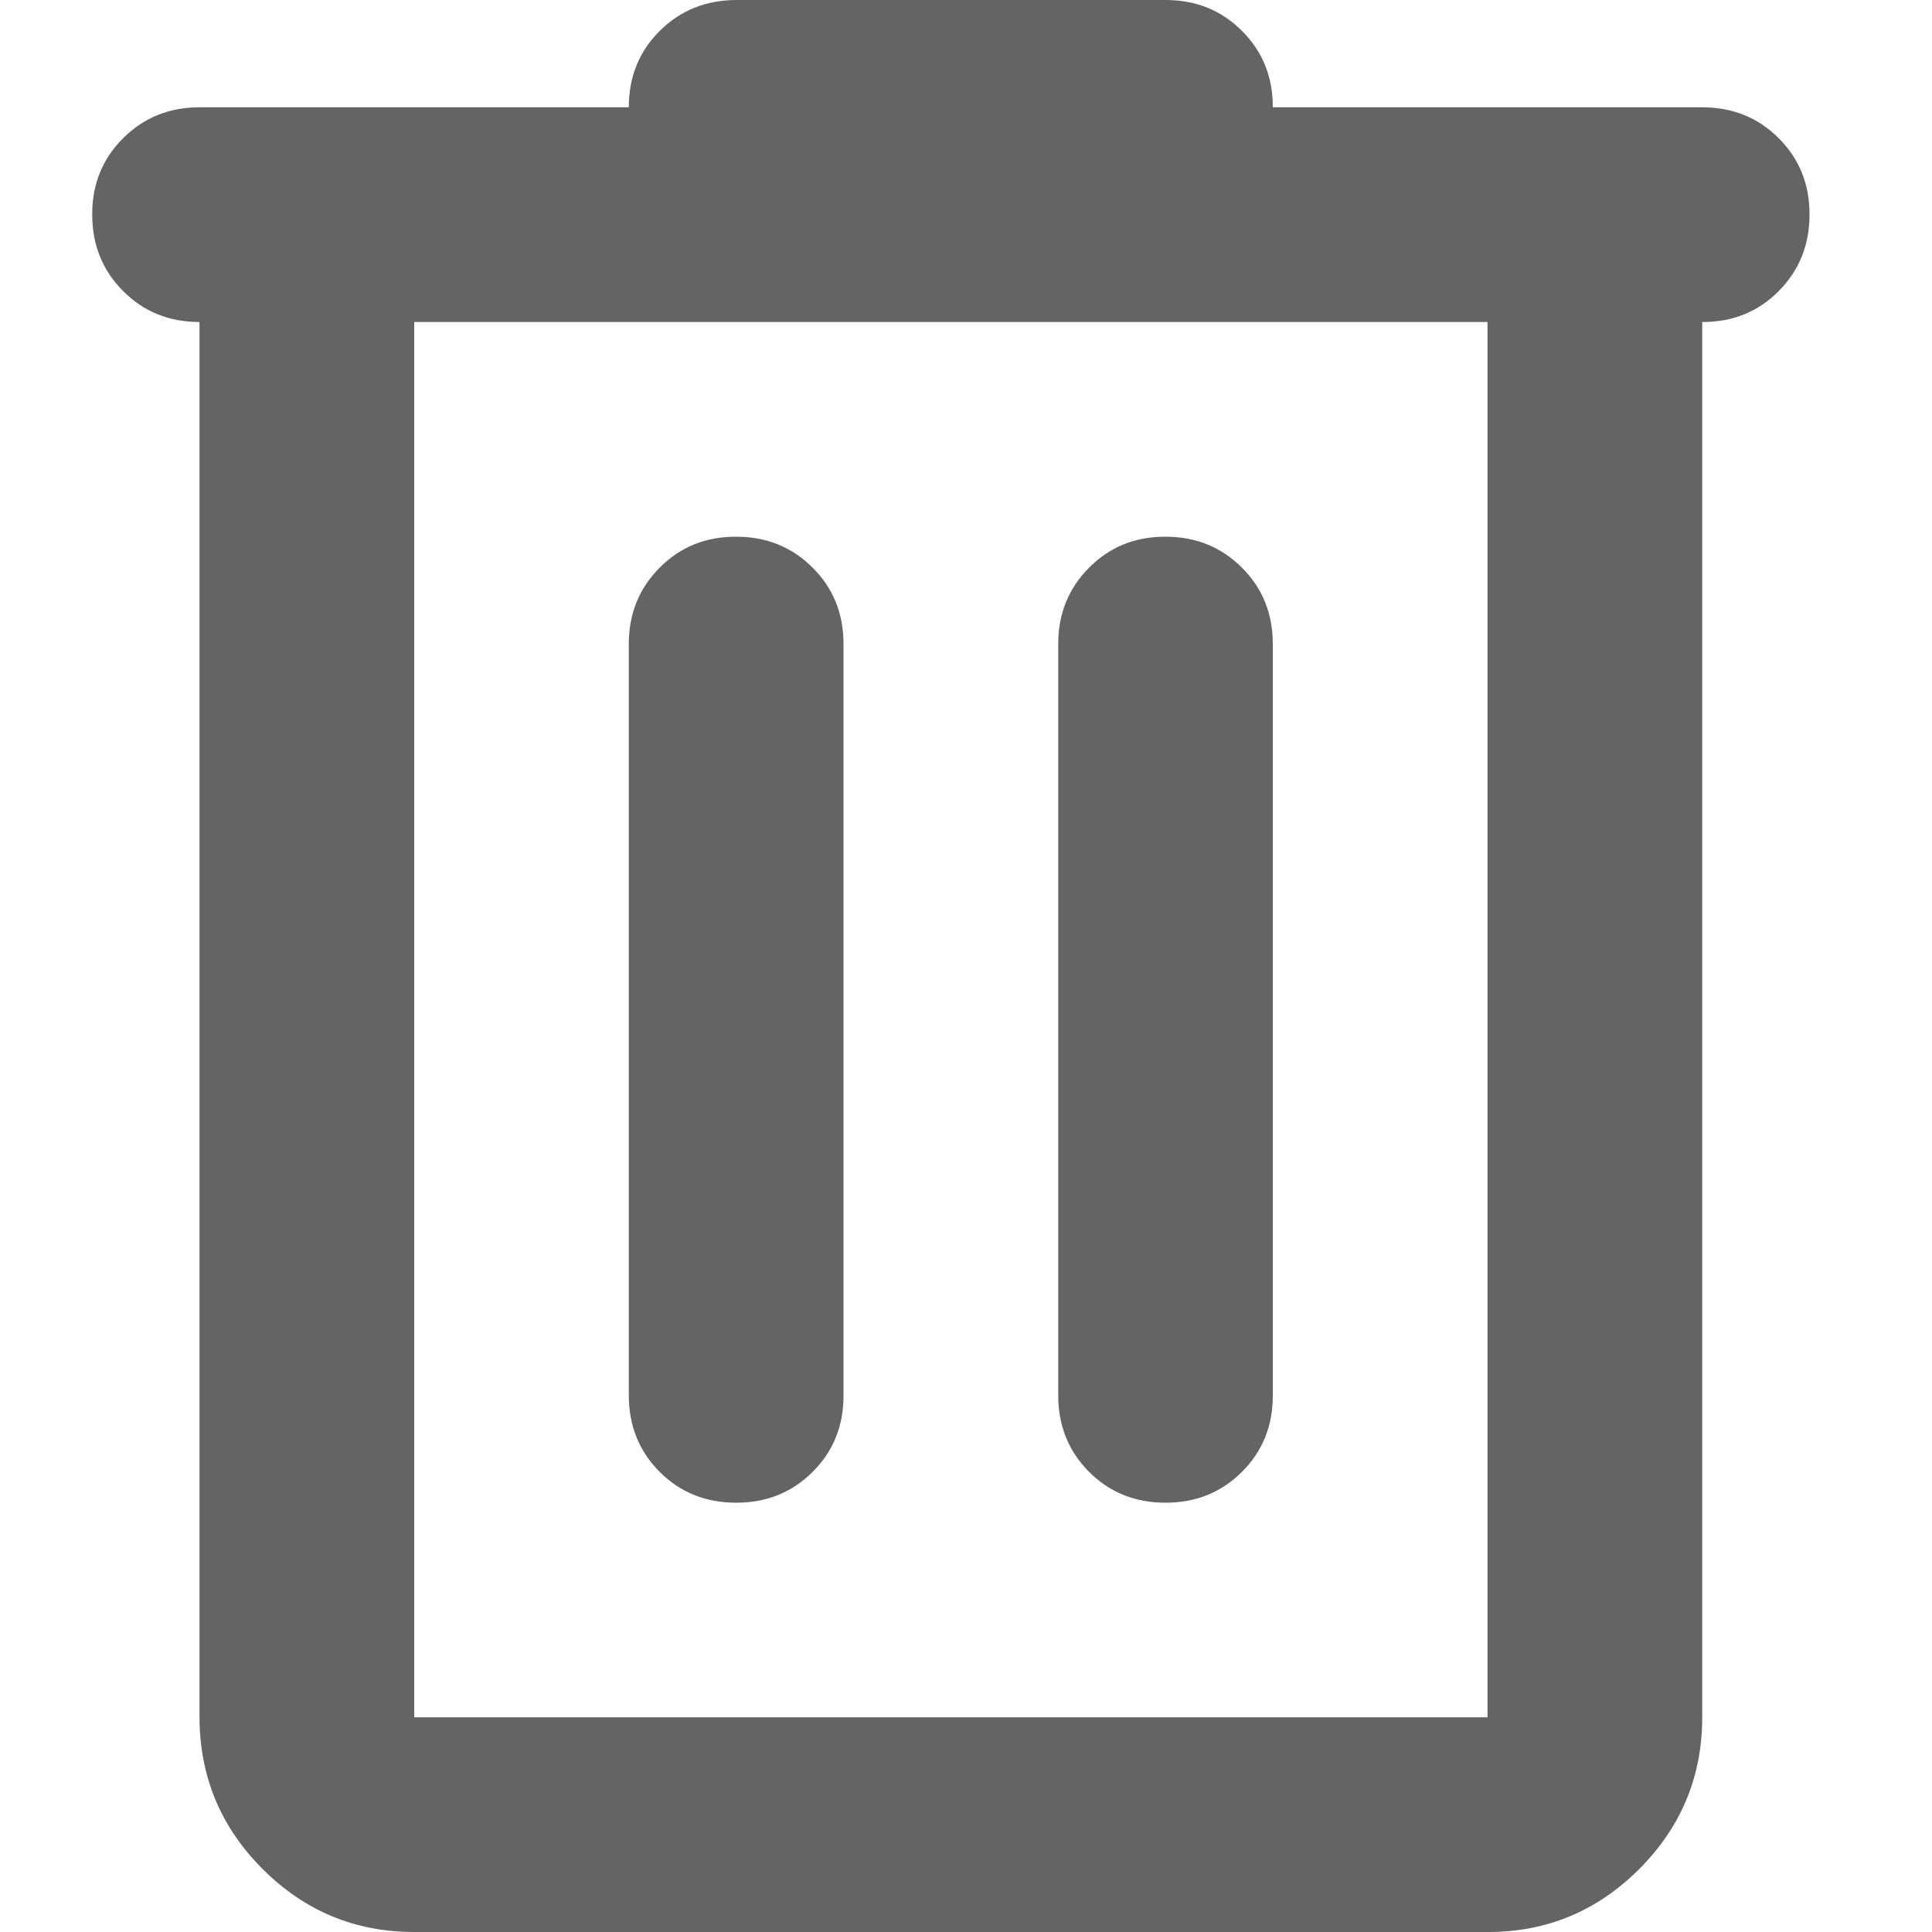
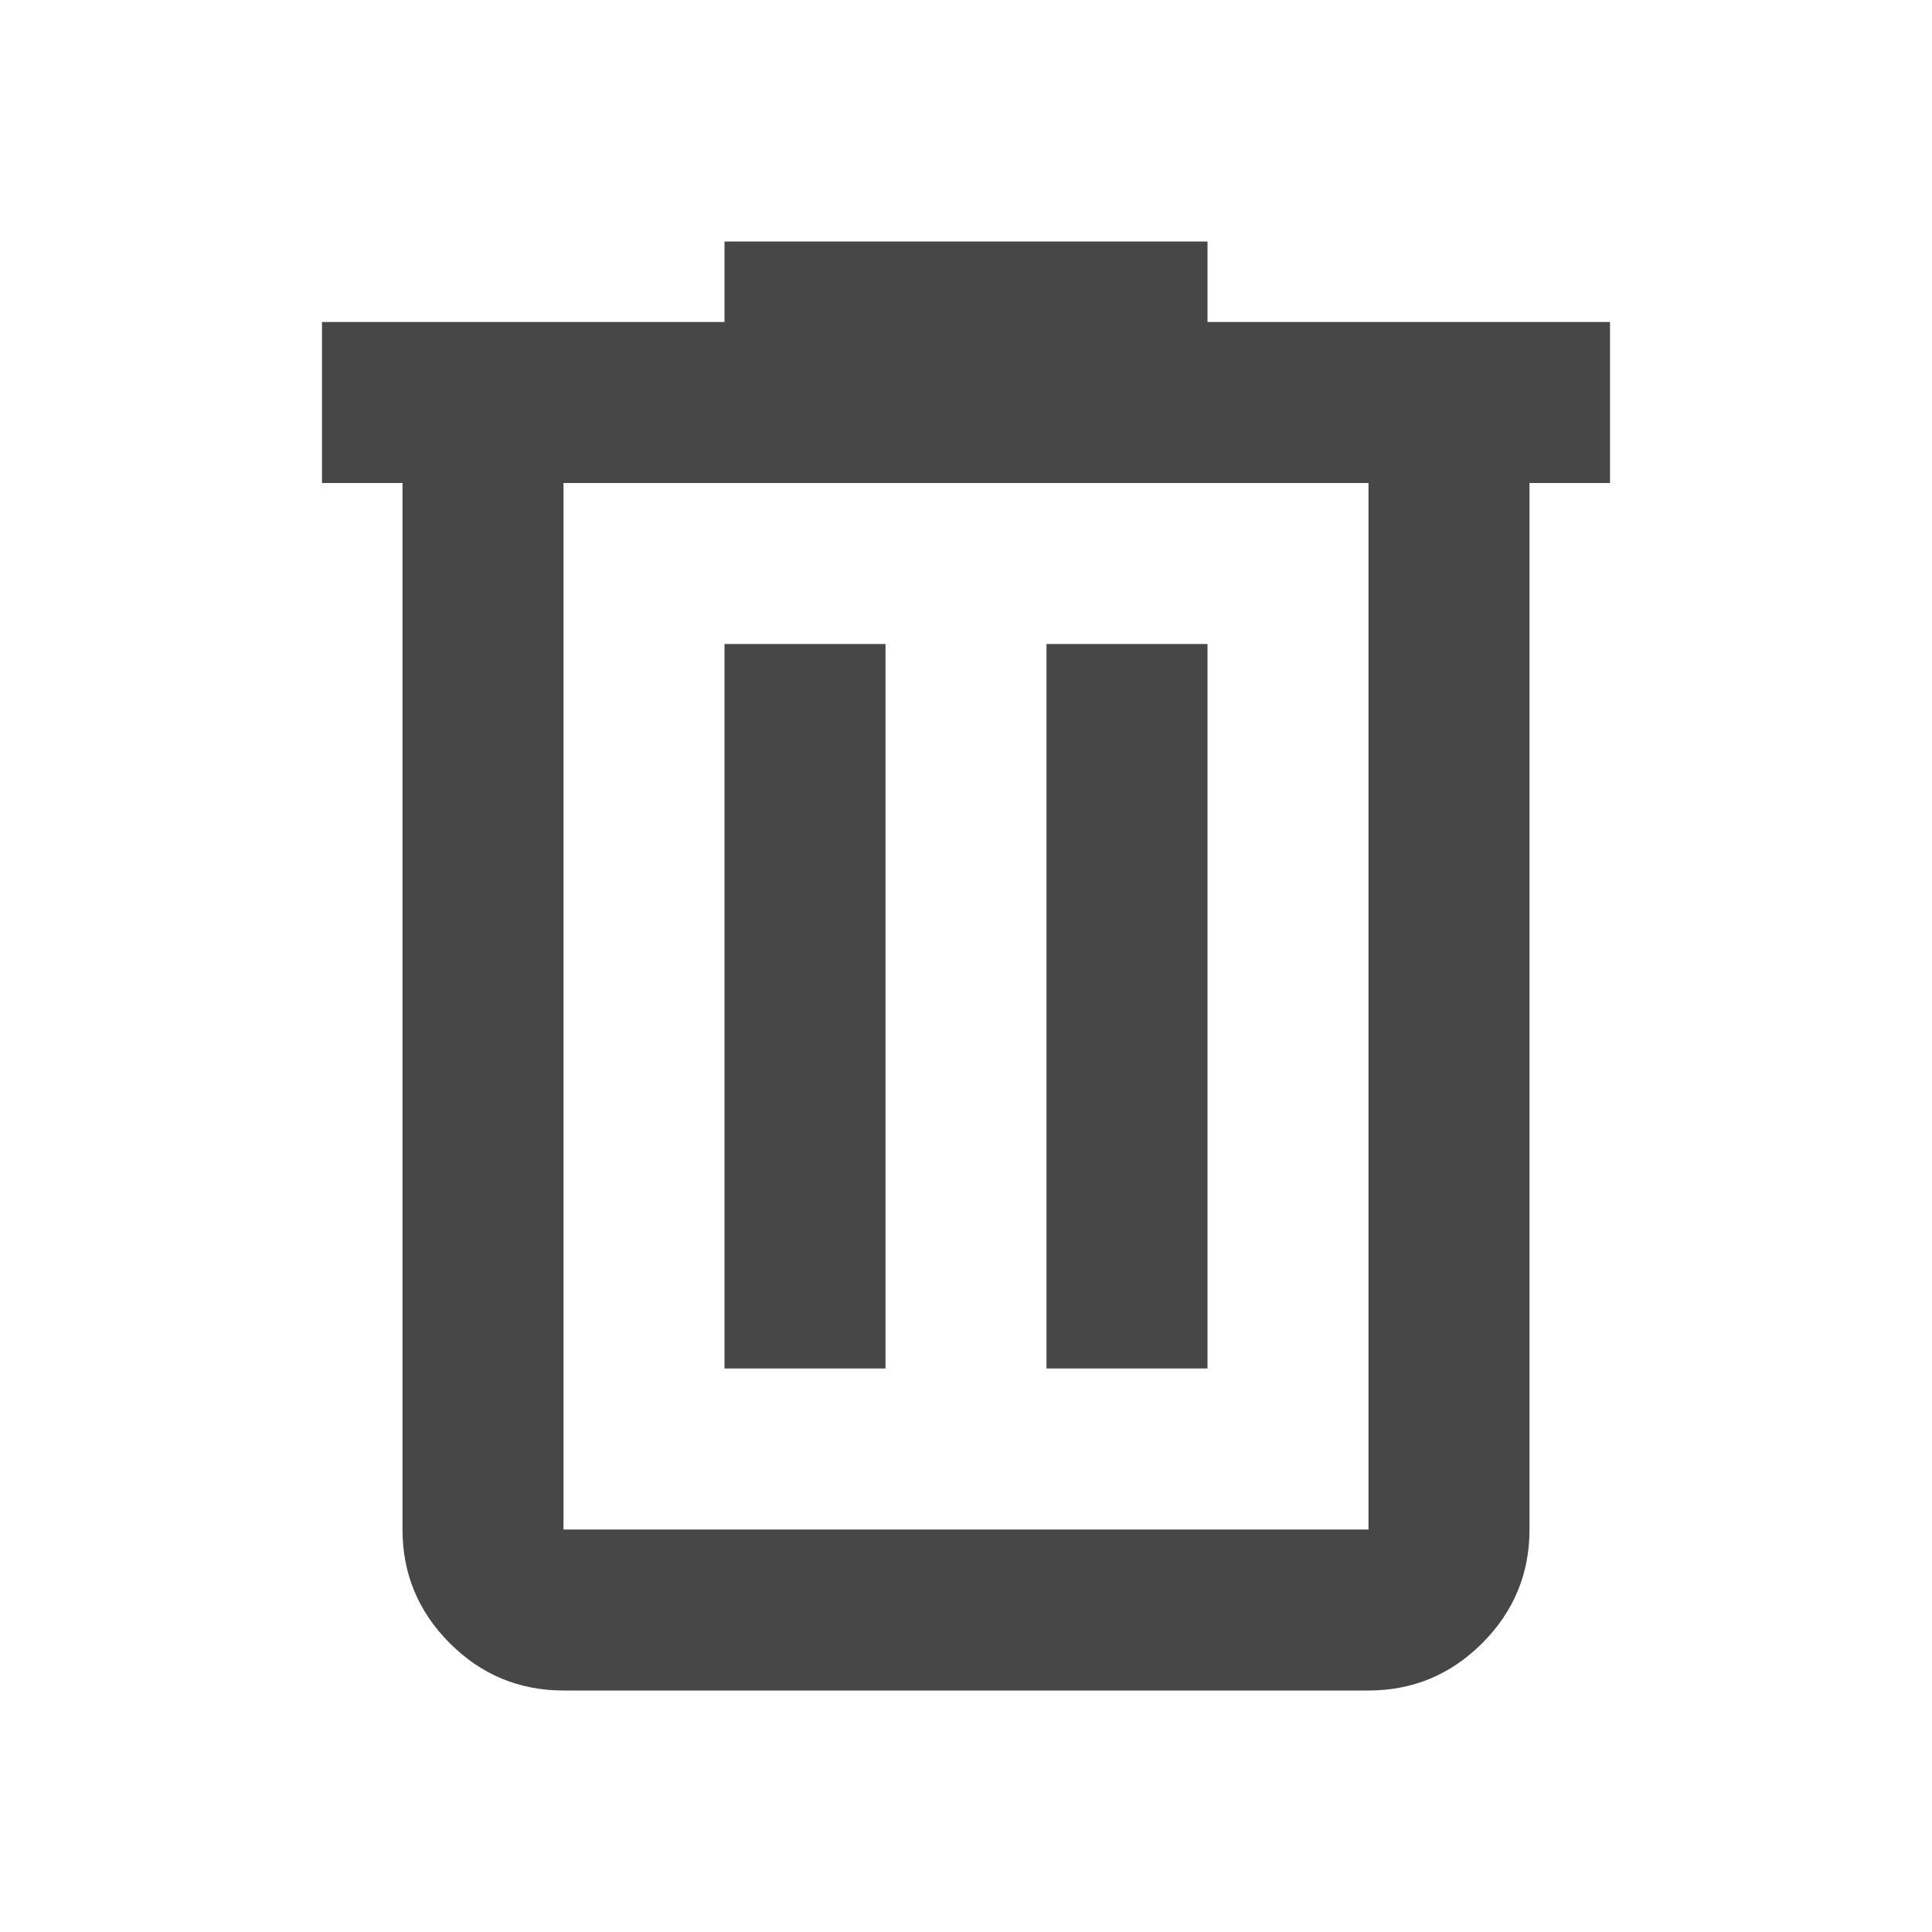
- <svg xmlns="http://www.w3.org/2000/svg" width="15" height="15" viewBox="0 0 15 15" fill="none">
-   <path d="M3.216 15C2.757 15 2.365 14.837 2.039 14.511C1.713 14.185 1.55 13.792 1.549 13.333V2.5C1.313 2.5 1.115 2.42 0.956 2.26C0.796 2.1 0.716 1.902 0.716 1.667C0.715 1.431 0.795 1.233 0.956 1.073C1.116 0.913 1.314 0.833 1.549 0.833H4.882C4.882 0.597 4.962 0.399 5.122 0.24C5.282 0.081 5.48 0.001 5.716 0H9.049C9.285 0 9.483 0.08 9.643 0.24C9.803 0.4 9.883 0.598 9.882 0.833H13.216C13.452 0.833 13.65 0.913 13.81 1.073C13.97 1.233 14.05 1.431 14.049 1.667C14.049 1.902 13.969 2.1 13.809 2.261C13.65 2.421 13.452 2.501 13.216 2.5V13.333C13.216 13.792 13.053 14.184 12.727 14.511C12.4 14.838 12.008 15.001 11.549 15H3.216ZM11.549 2.5H3.216V13.333H11.549V2.5ZM5.716 11.667C5.952 11.667 6.15 11.587 6.31 11.427C6.47 11.267 6.55 11.069 6.549 10.833V5C6.549 4.764 6.469 4.566 6.309 4.407C6.149 4.247 5.951 4.167 5.716 4.167C5.48 4.166 5.282 4.246 5.122 4.407C4.962 4.567 4.882 4.765 4.882 5V10.833C4.882 11.069 4.962 11.268 5.122 11.428C5.282 11.588 5.48 11.667 5.716 11.667ZM9.049 11.667C9.285 11.667 9.483 11.587 9.643 11.427C9.803 11.267 9.883 11.069 9.882 10.833V5C9.882 4.764 9.802 4.566 9.642 4.407C9.482 4.247 9.285 4.167 9.049 4.167C8.814 4.166 8.616 4.246 8.456 4.407C8.296 4.567 8.216 4.765 8.216 5V10.833C8.216 11.069 8.296 11.268 8.456 11.428C8.616 11.588 8.814 11.667 9.049 11.667Z" fill="#646464" />
+ <svg xmlns="http://www.w3.org/2000/svg" height="24px" viewBox="0 -960 960 960" width="24px" fill="#474747">
+   <path d="M280-120q-33 0-56.5-23.5T200-200v-520h-40v-80h200v-40h240v40h200v80h-40v520q0 33-23.5 56.5T680-120H280Zm400-600H280v520h400v-520ZM360-280h80v-360h-80v360Zm160 0h80v-360h-80v360ZM280-720v520-520Z" />
</svg>
